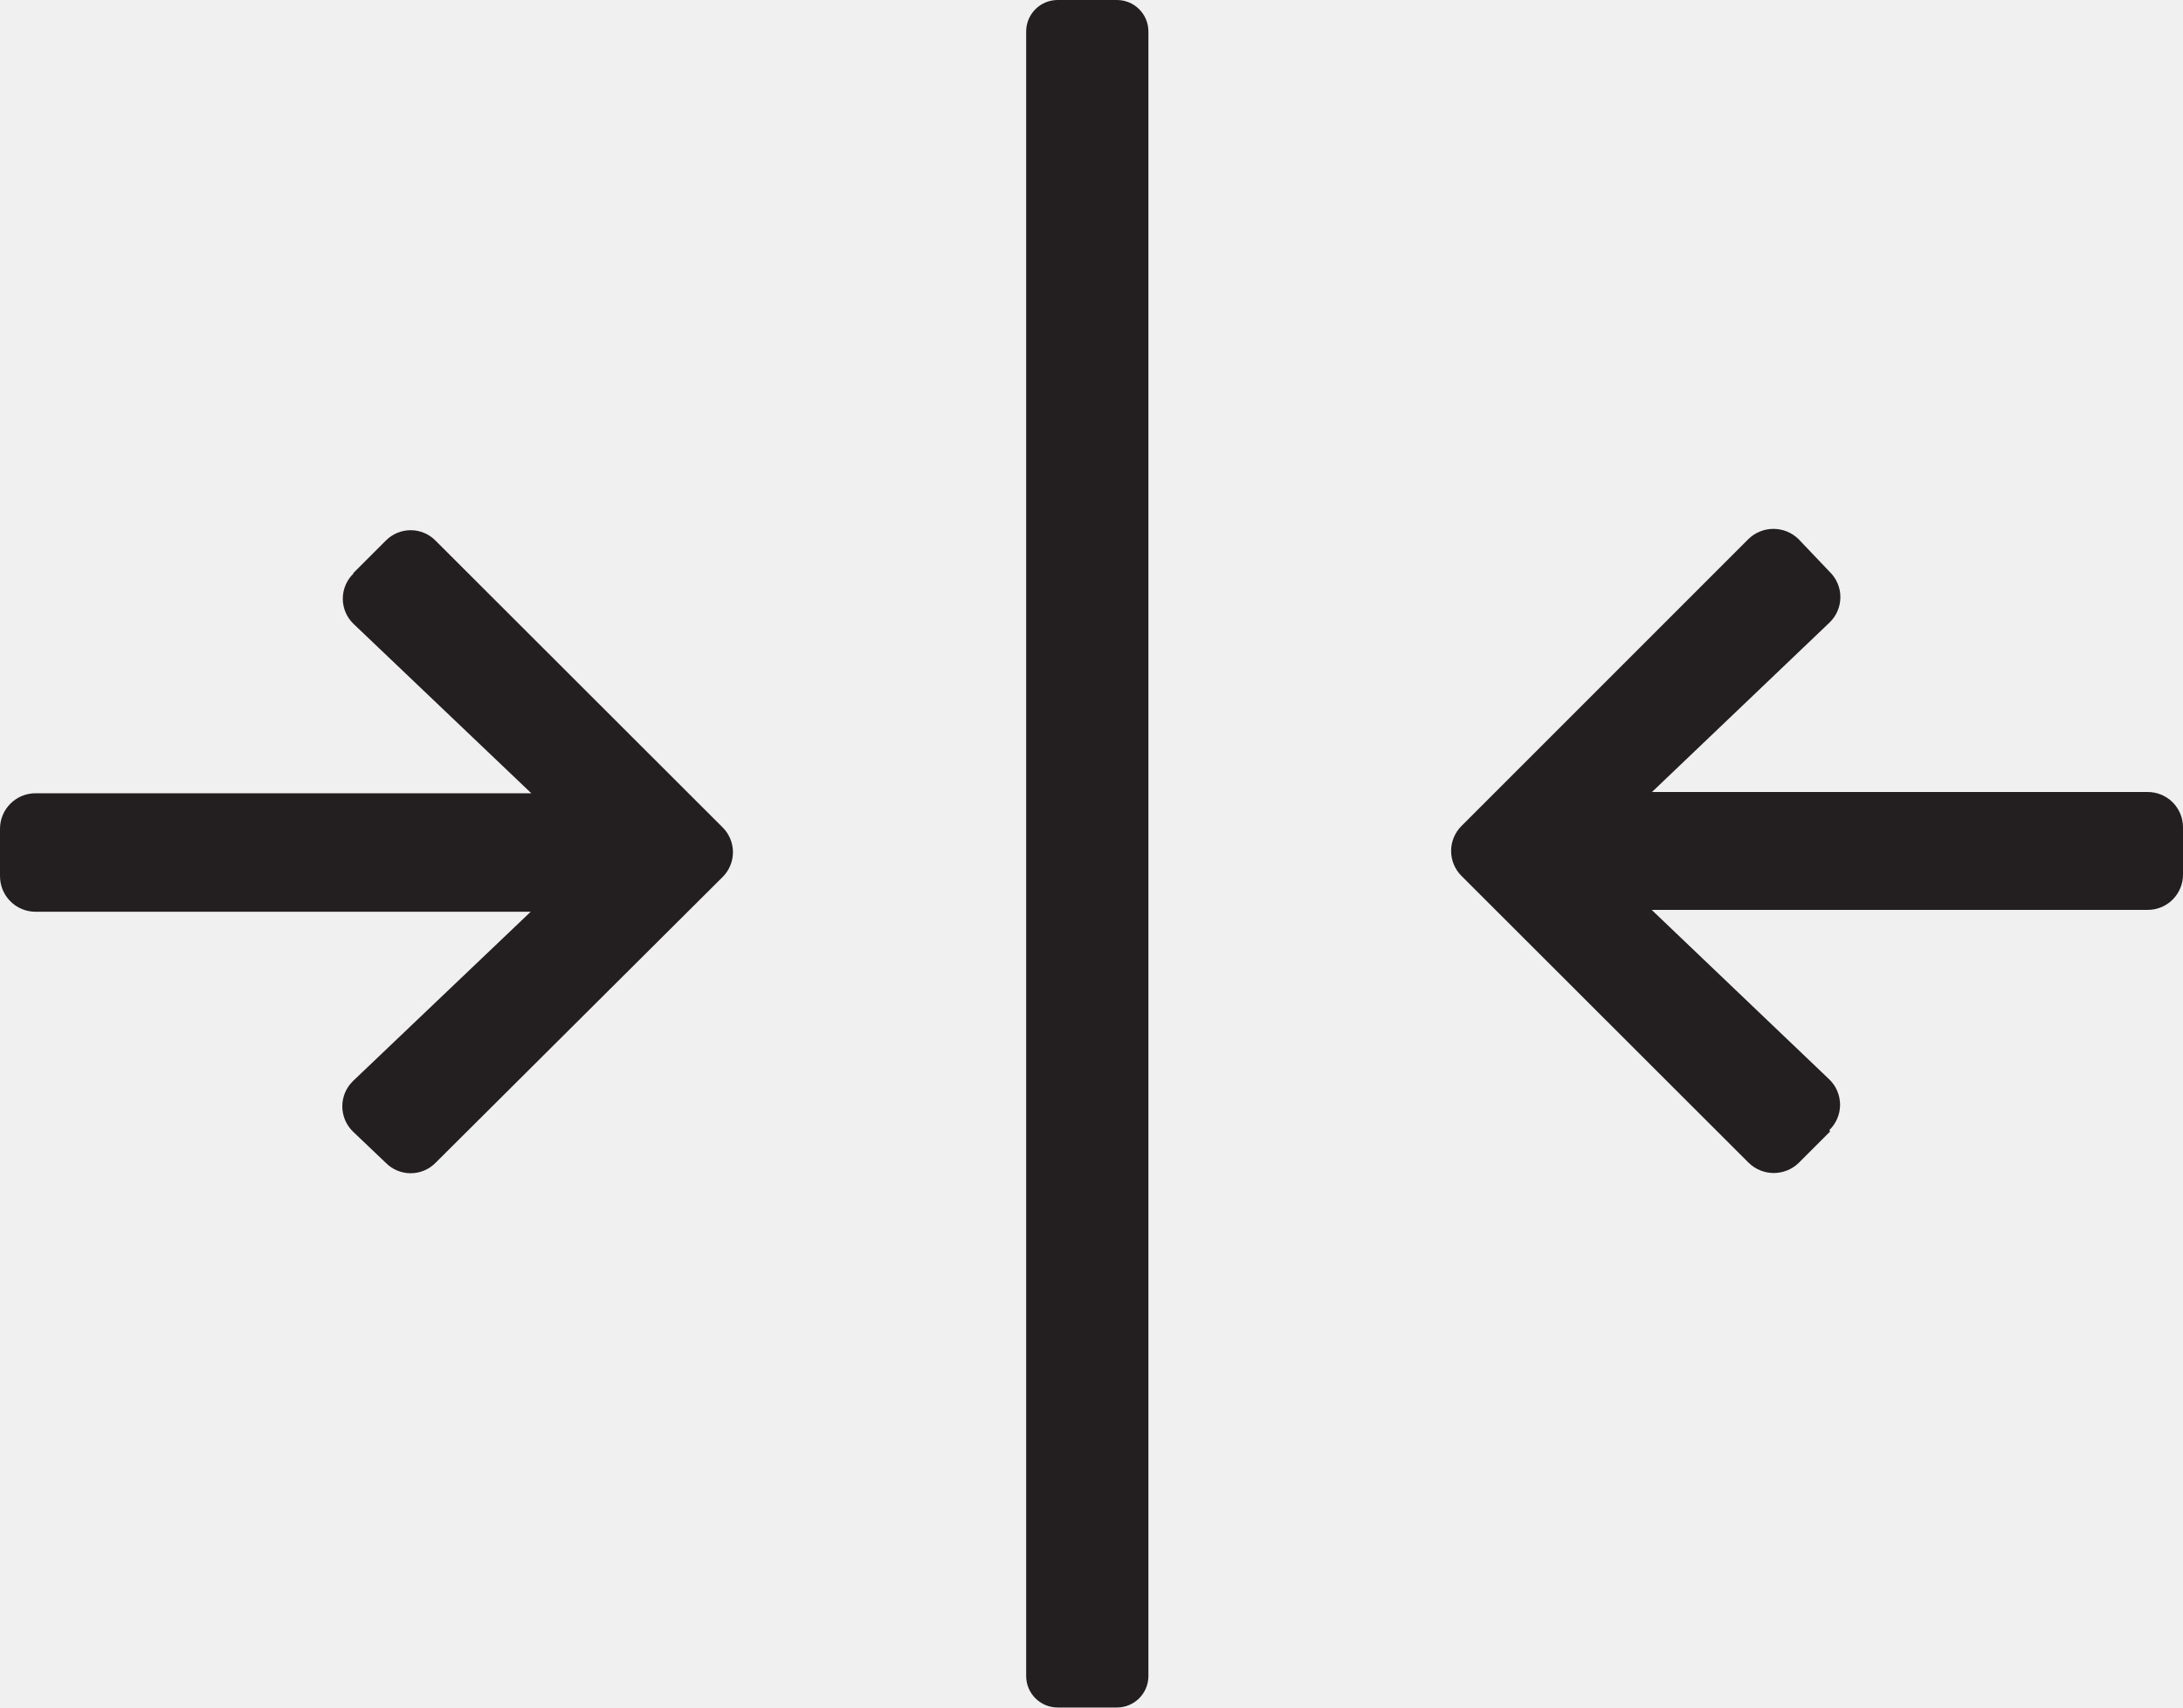
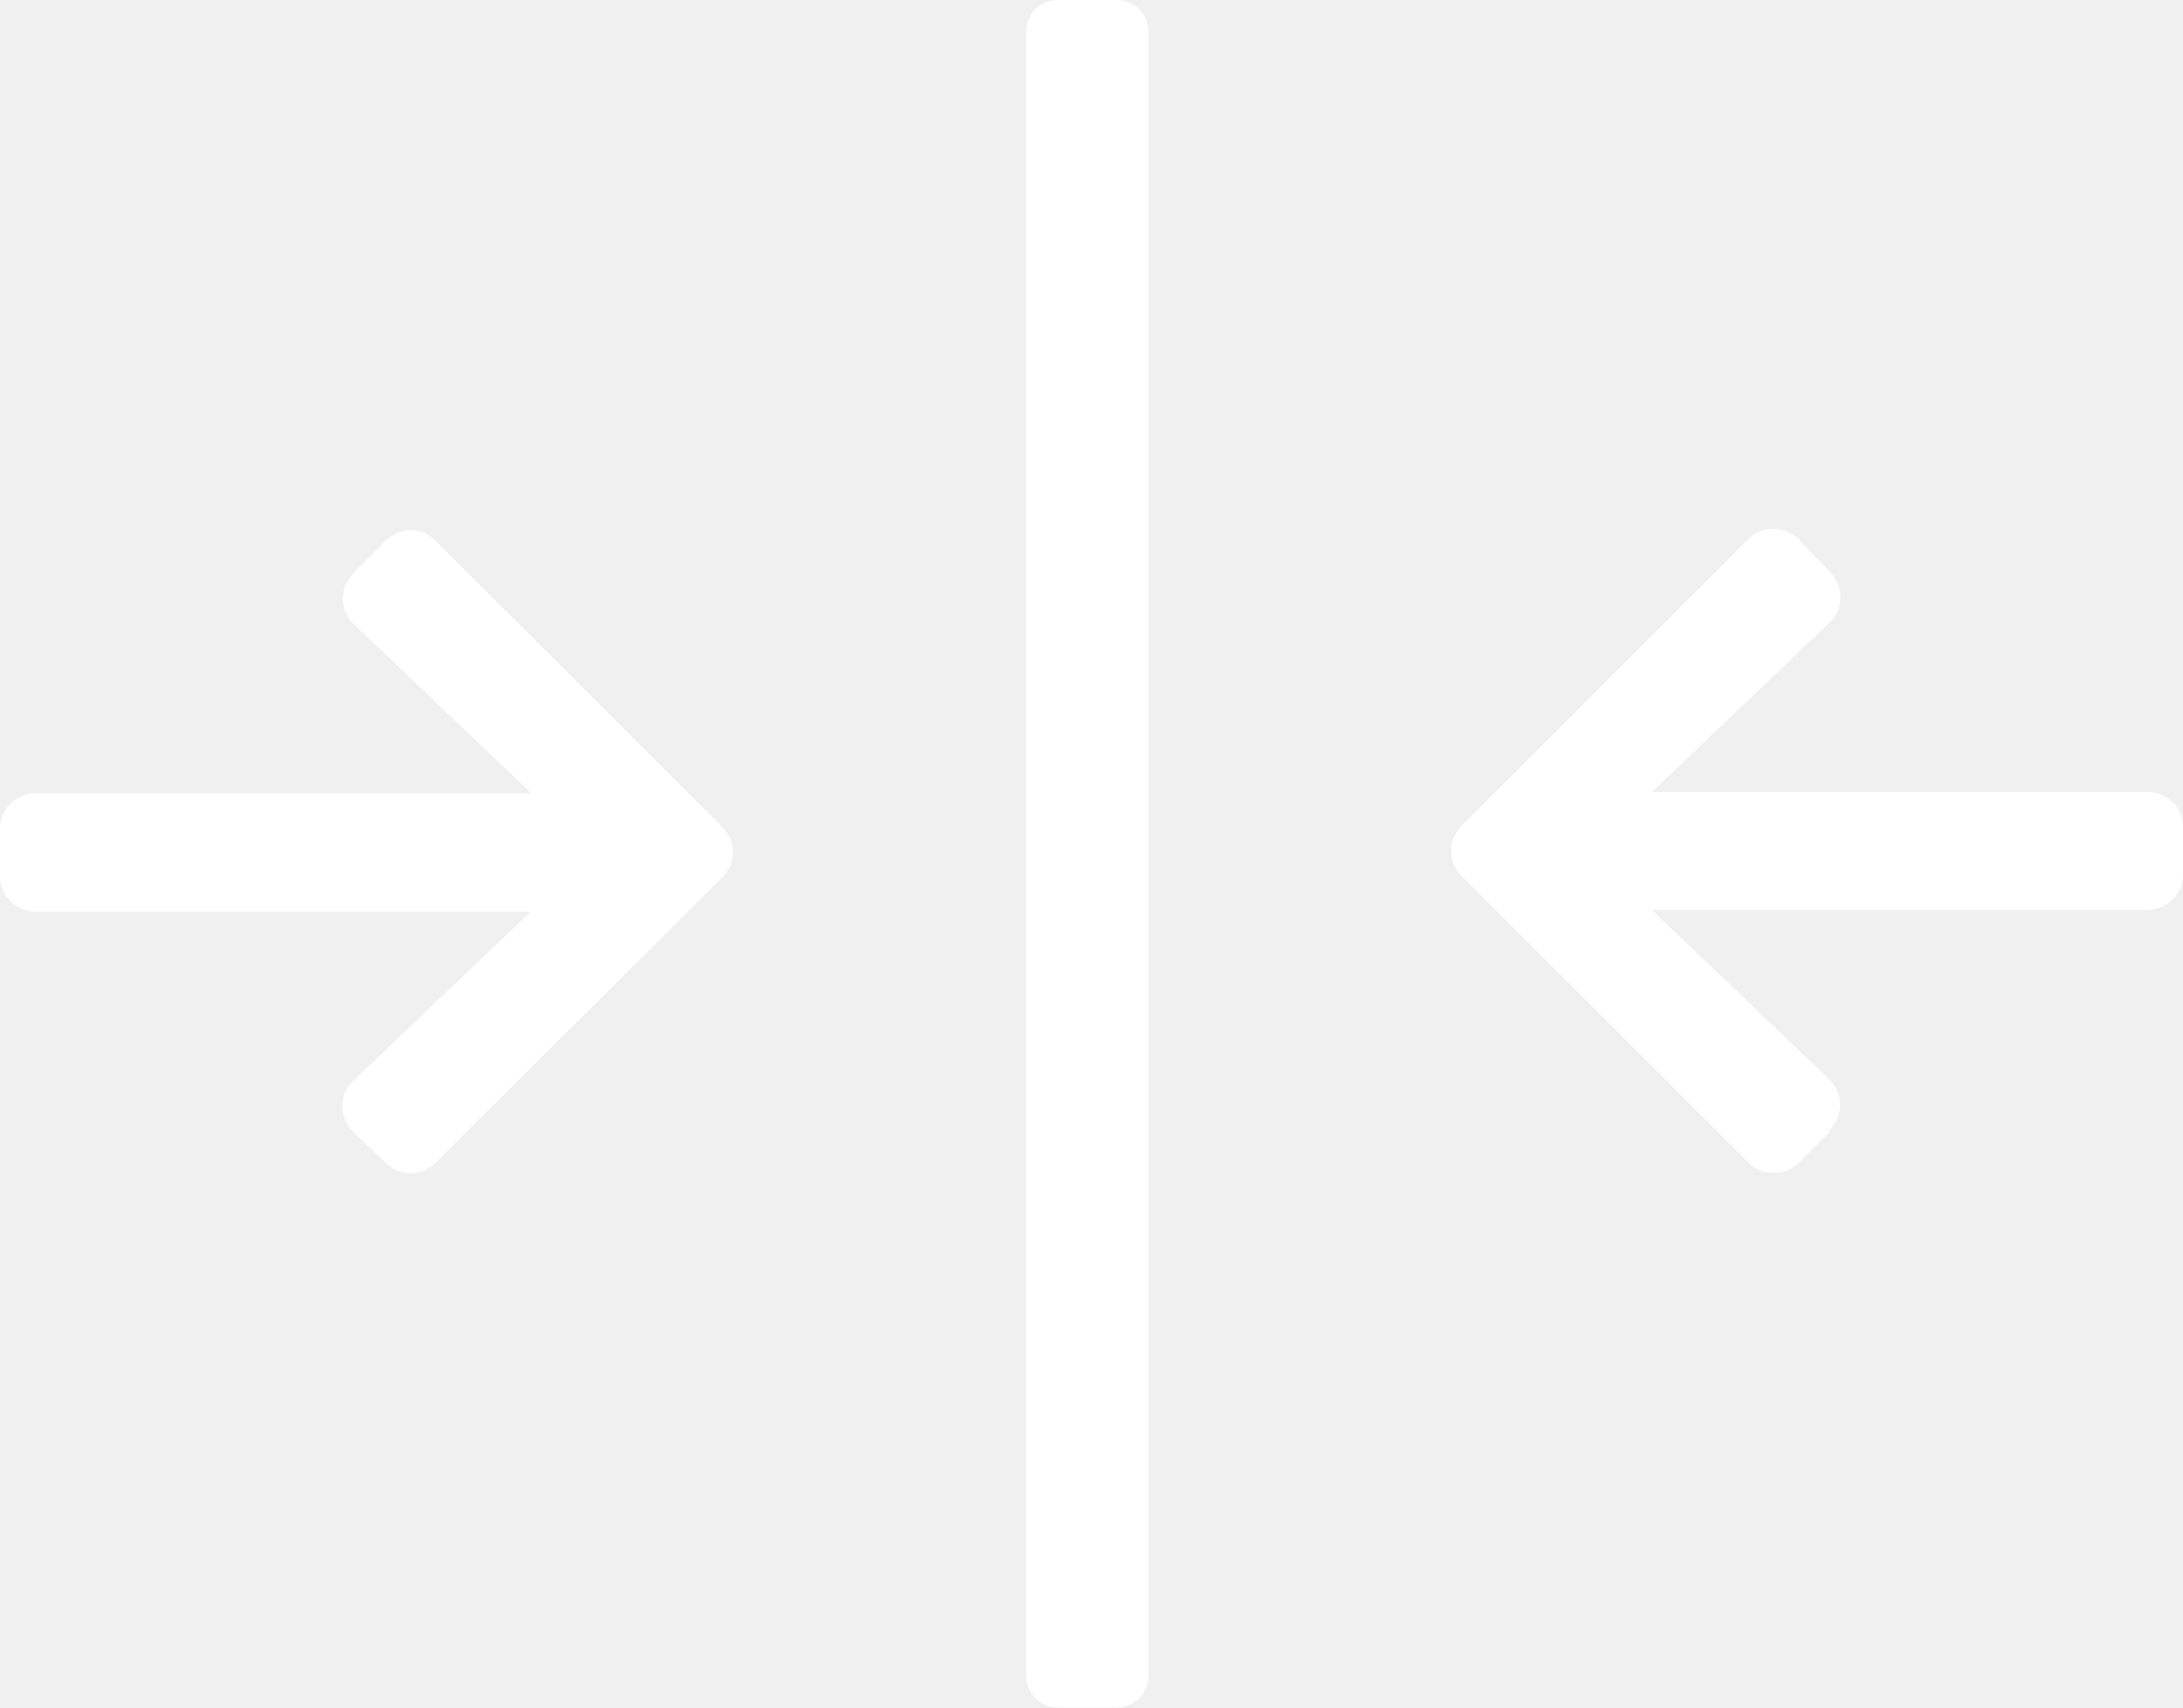
<svg xmlns="http://www.w3.org/2000/svg" id="Layer_1" data-name="Layer 1" viewBox="0 0 70.01 54.76">
  <defs>
-     <style>.cls-1{fill:#231f20;}</style>
+     <style>.cls-1{fill:white;}</style>
  </defs>
  <path class="cls-1" d="M59.82,45l-1,1a1.15,1.15,0,0,1-1.61,0L48,36.8a1.13,1.13,0,0,1,0-1.6l9.2-9.2a1.15,1.15,0,0,1,1.61,0l1,1.05a1.13,1.13,0,0,1,0,1.62l-5.7,5.44H70a1.13,1.13,0,0,1,1.14,1.13v1.52A1.13,1.13,0,0,1,70,37.89H54.1l5.7,5.44a1.13,1.13,0,0,1,0,1.62Z" transform="translate(-1.13 -8.71)" />
  <path class="cls-1" d="M12.45,27.1l1.05-1.05a1.12,1.12,0,0,1,1.6,0l9.2,9.19a1.12,1.12,0,0,1,0,1.6L15.1,46a1.12,1.12,0,0,1-1.6,0l-1.05-1a1.13,1.13,0,0,1,0-1.62l5.7-5.43H2.27A1.14,1.14,0,0,1,1.13,36.8V35.29a1.14,1.14,0,0,1,1.14-1.14h15.9l-5.7-5.43a1.12,1.12,0,0,1,0-1.62Z" transform="translate(-1.13 -8.71)" />
  <rect class="cls-1" x="8.62" y="34.13" width="54.76" height="3.92" rx="1.01" transform="translate(70.96 -8.62) rotate(90)" />
</svg>
